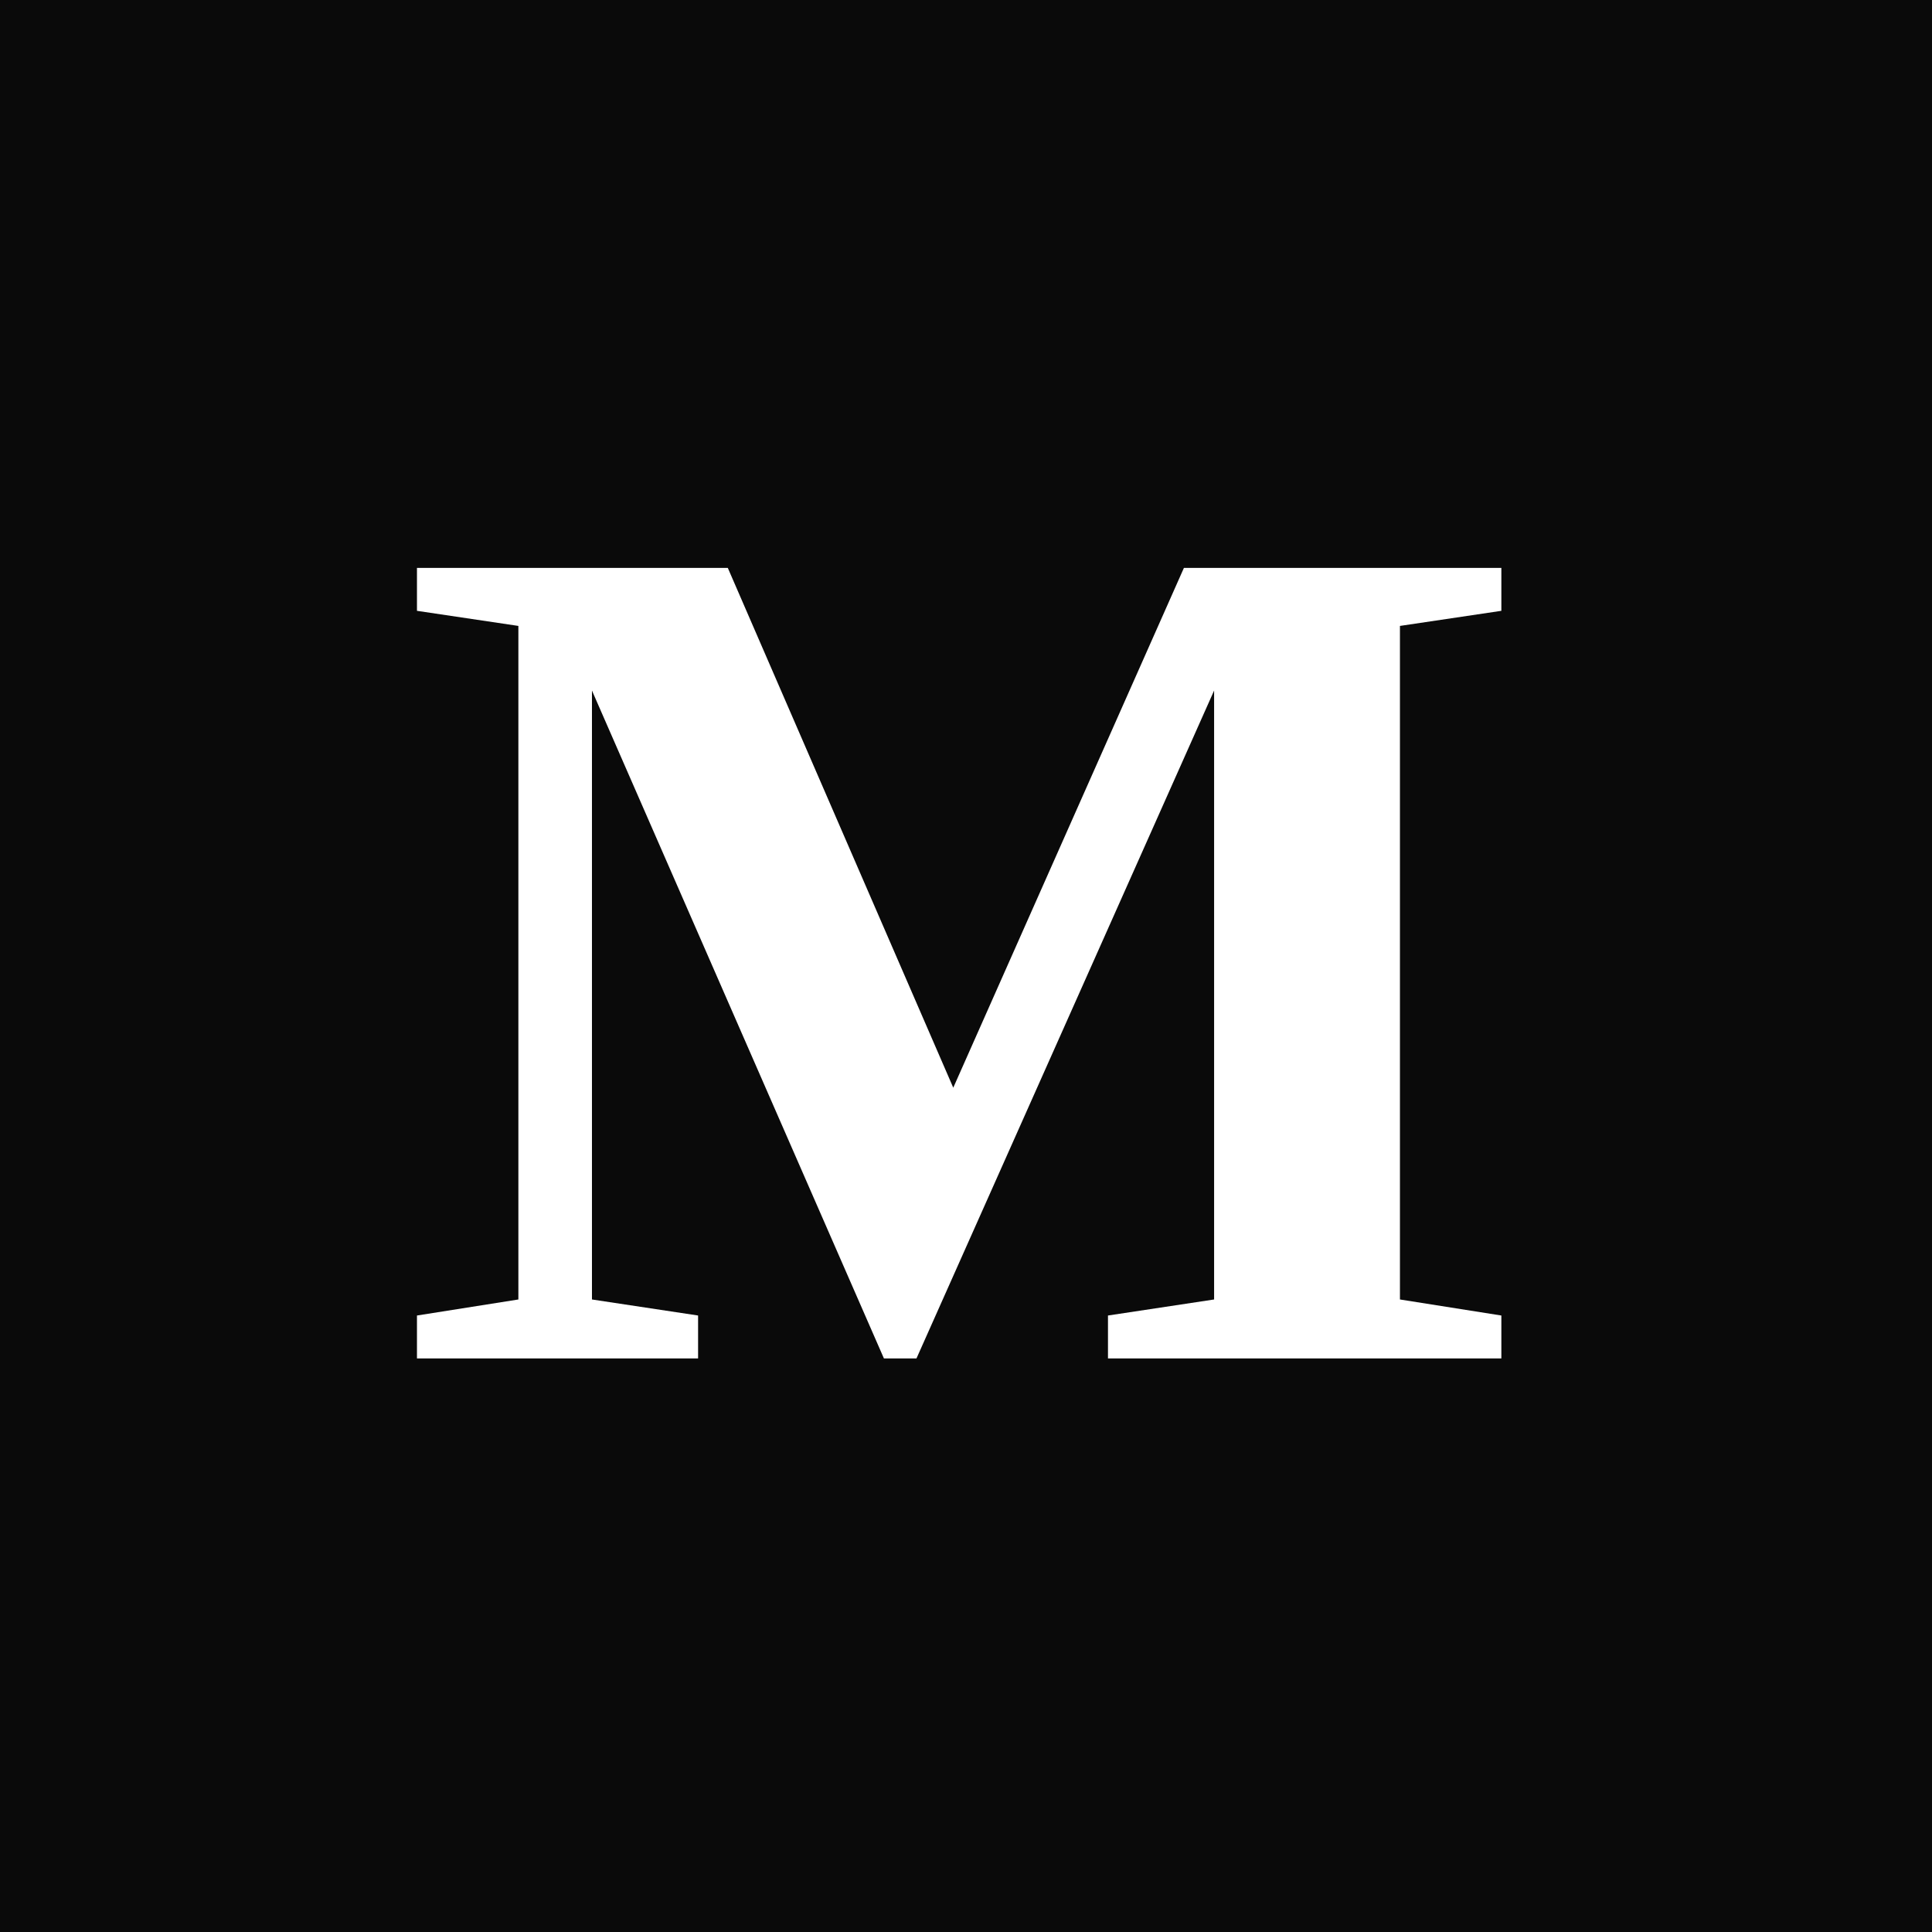
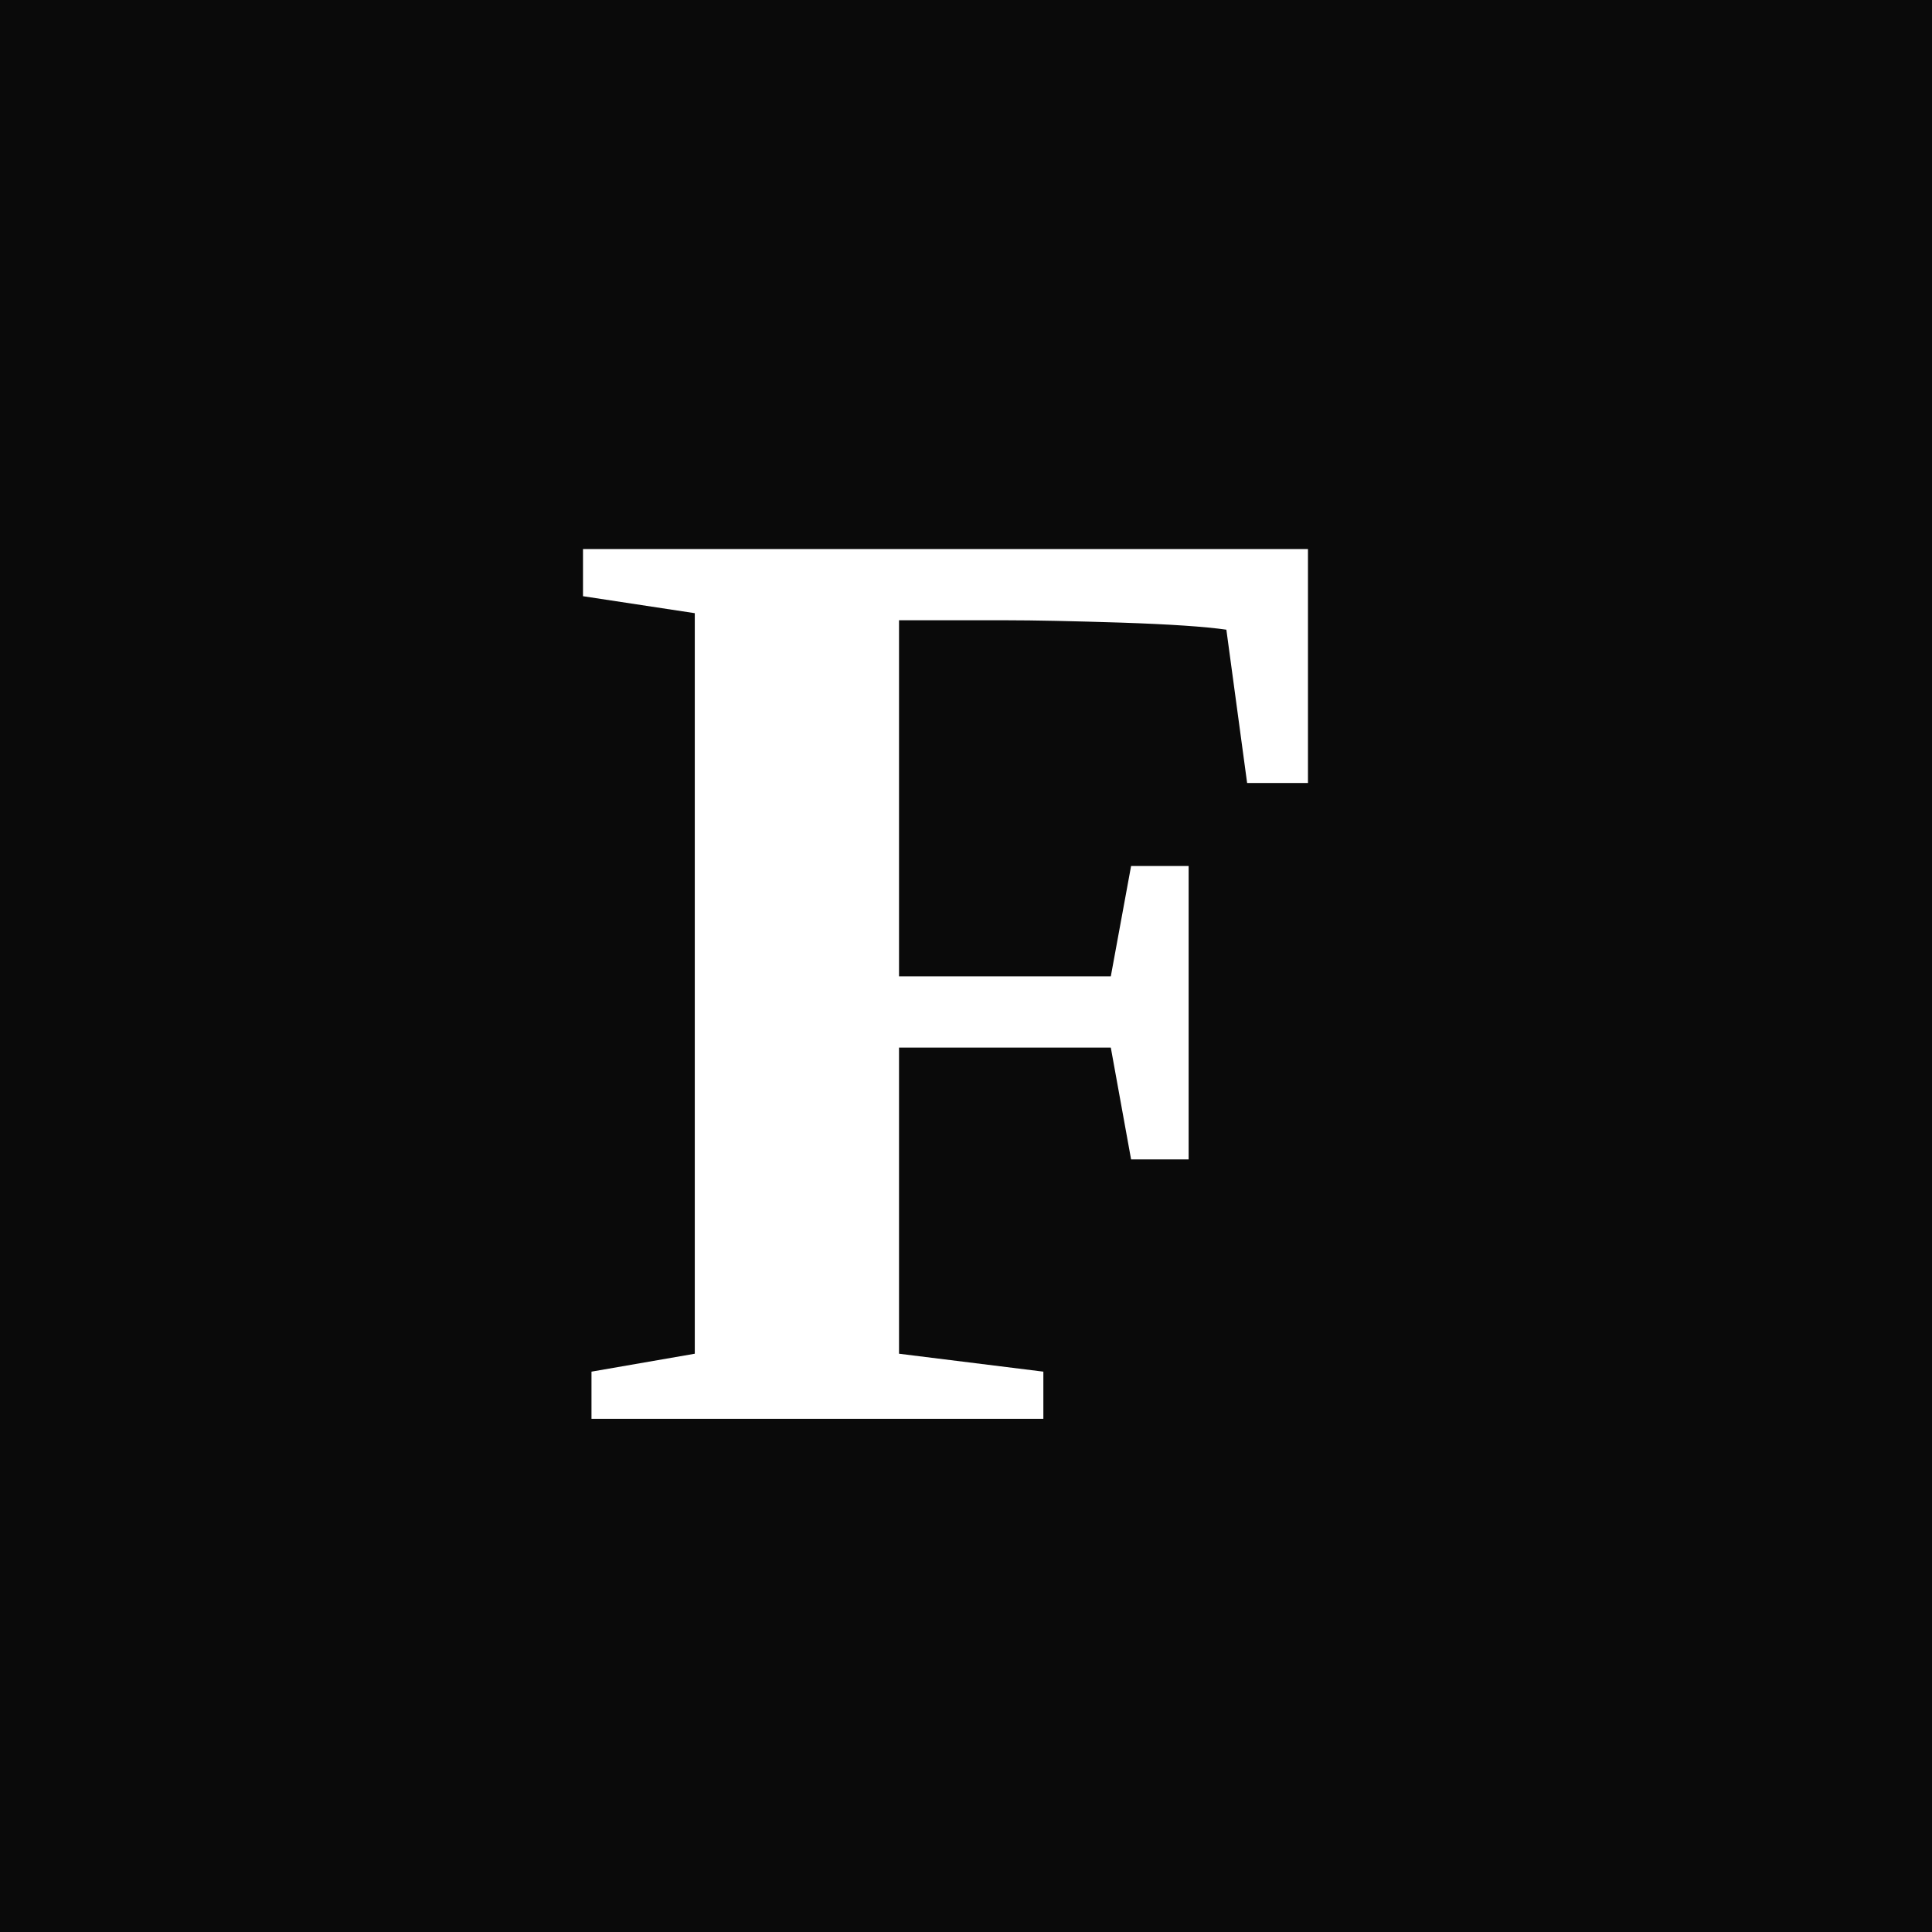
<svg xmlns="http://www.w3.org/2000/svg" viewBox="0 0 64 64" width="64" height="64">
  <rect width="64" height="64" fill="#0a0a0a" />
-   <text x="32" y="45" text-anchor="middle" fill="#ffffff" font-family="Georgia, 'Times New Roman', serif" font-size="40" font-weight="600">M</text>
+   <text x="32" y="47" text-anchor="middle" fill="#ffffff" font-family="Newsreader, Georgia, 'Times New Roman', serif" font-size="44" font-weight="700">F</text>
</svg>
